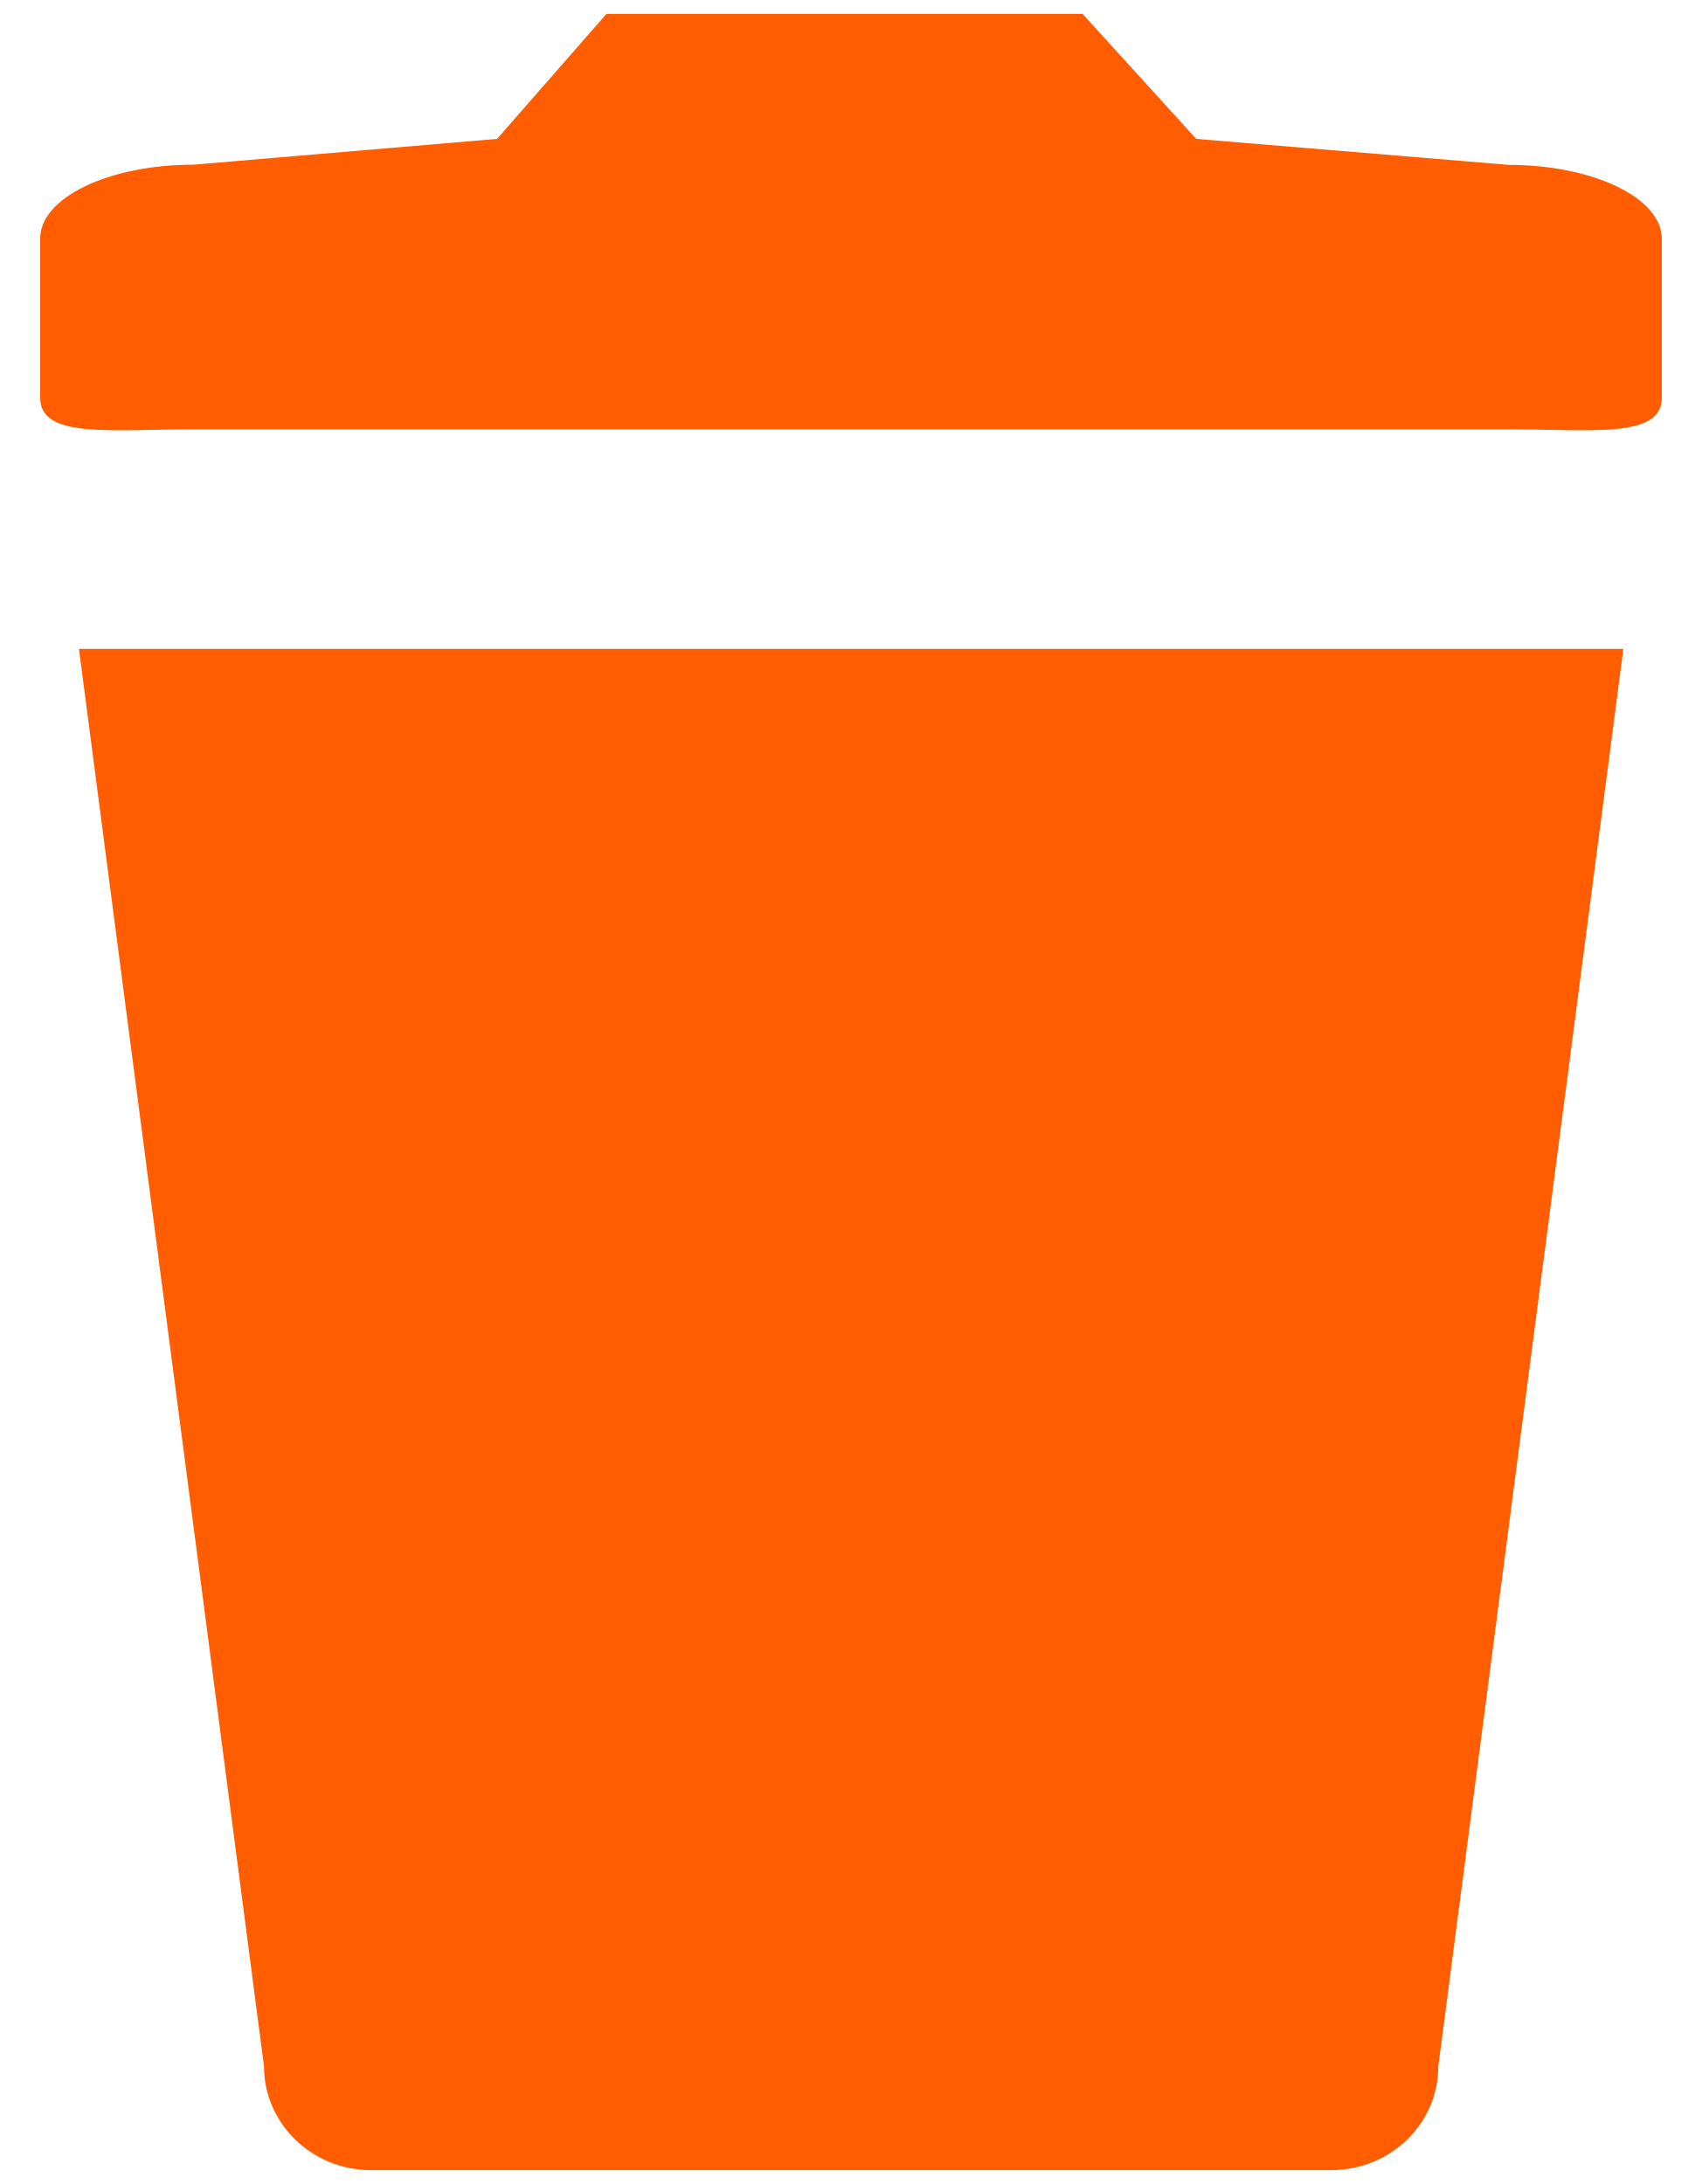
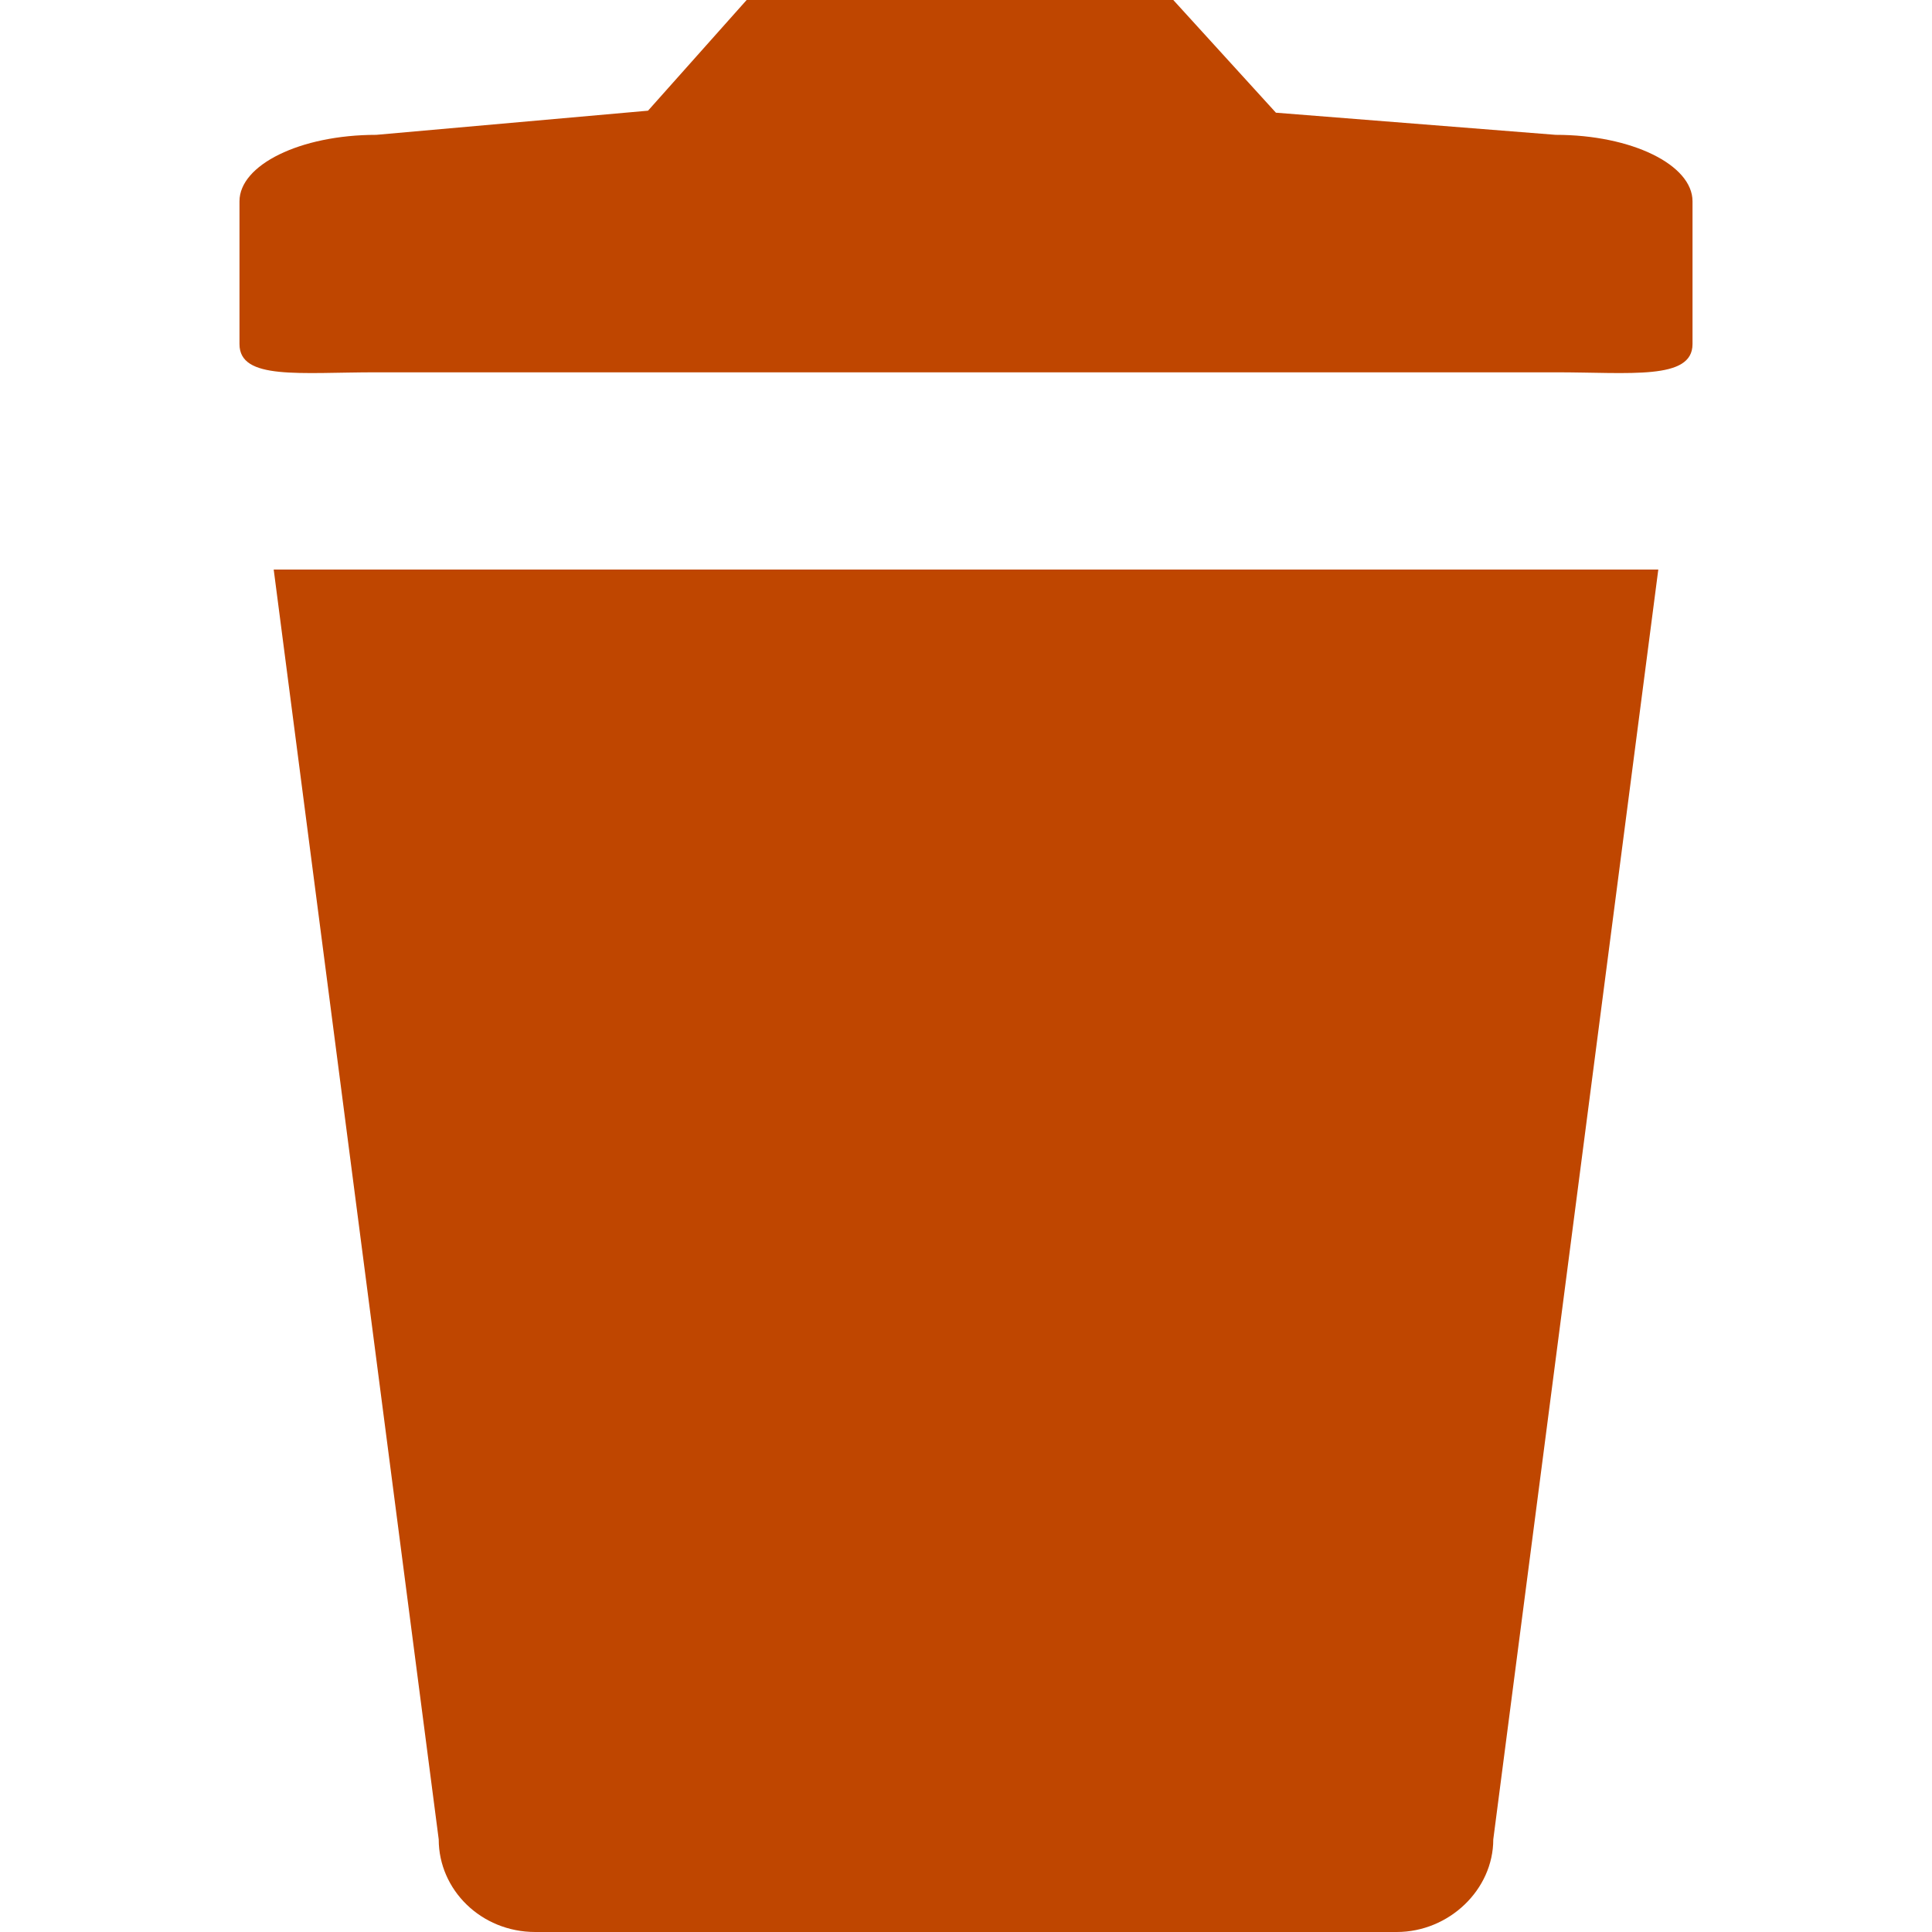
- <svg xmlns="http://www.w3.org/2000/svg" version="1.1" id="Layer_1" x="0px" y="0px" width="20.583px" height="26.416px" viewBox="0 0 20.583 26.416" enable-background="new 0 0 20.583 26.416" xml:space="preserve">
+ <svg xmlns="http://www.w3.org/2000/svg" version="1.1" id="Layer_1" x="0px" y="0px" viewBox="0 0 96 96" enable-background="new 0 0 96 96" xml:space="preserve">
  <g>
-     <path fill="#FF5D00" d="M0.955,7.849l2.238,17.145c0,0.691,0.58,1.254,1.291,1.254h5.81h5.809c0.711,0,1.291-0.561,1.291-1.254   l2.238-17.145H0.955z" />
-     <path fill="#FF5D00" d="M18.243,1.994c1.021,0,1.854,0.398,1.854,0.893V4.81c0,0.496-0.83,0.383-1.854,0.383H2.338   c-1.022,0-1.852,0.113-1.852-0.383V2.885c0-0.494,0.828-0.893,1.852-0.893l3.673-0.312l1.323-1.512h5.758l1.375,1.512L18.243,1.994   z" />
+     <path fill="#BF4600" d="M13.6,28.3l8.2,63.1c0,2.5,2.1,4.6,4.8,4.6H48h21.4c2.6,0,4.8-2.1,4.8-4.6l8.2-63.1H13.6z" />
+     <path fill="#BF4600" d="M77.3,6.7c3.8,0,6.8,1.5,6.8,3.3v7.1c0,1.8-3.1,1.4-6.8,1.4H18.7c-3.8,0-6.8,0.4-6.8-1.4V10   c0-1.8,3-3.3,6.8-3.3l13.5-1.2L37.1,0h21.2l5.1,5.6L77.3,6.7z" />
  </g>
</svg>
